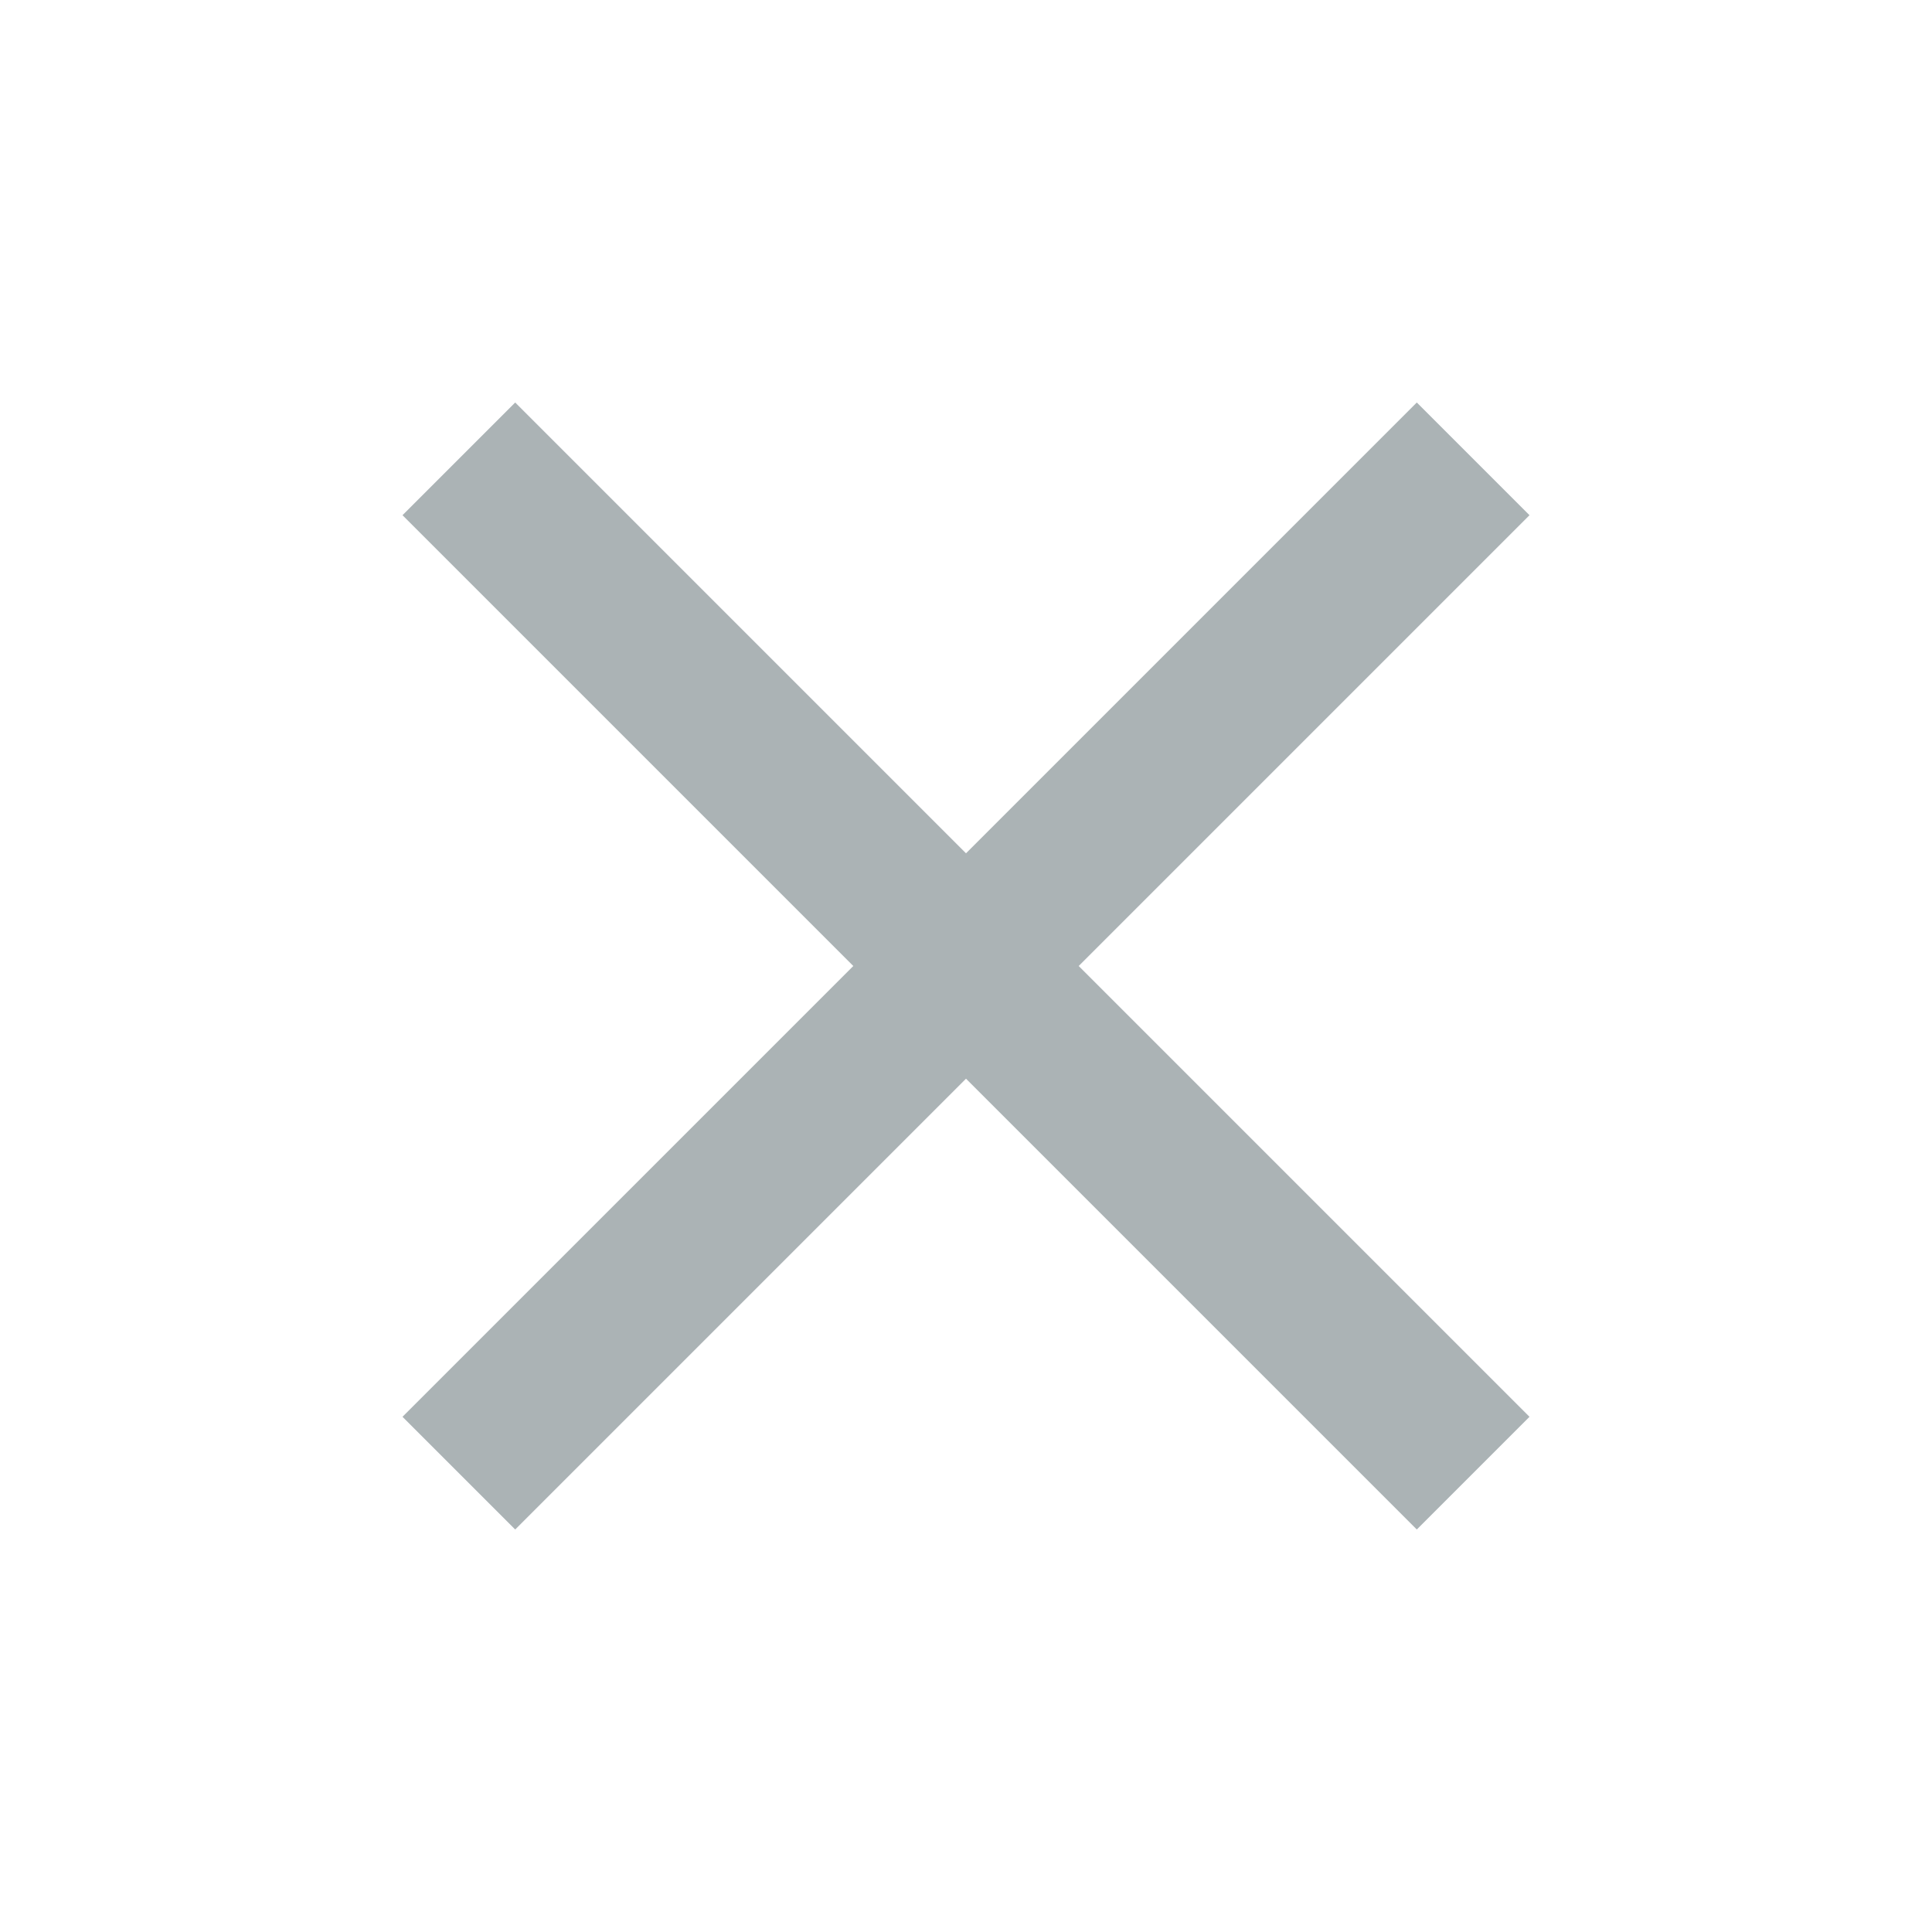
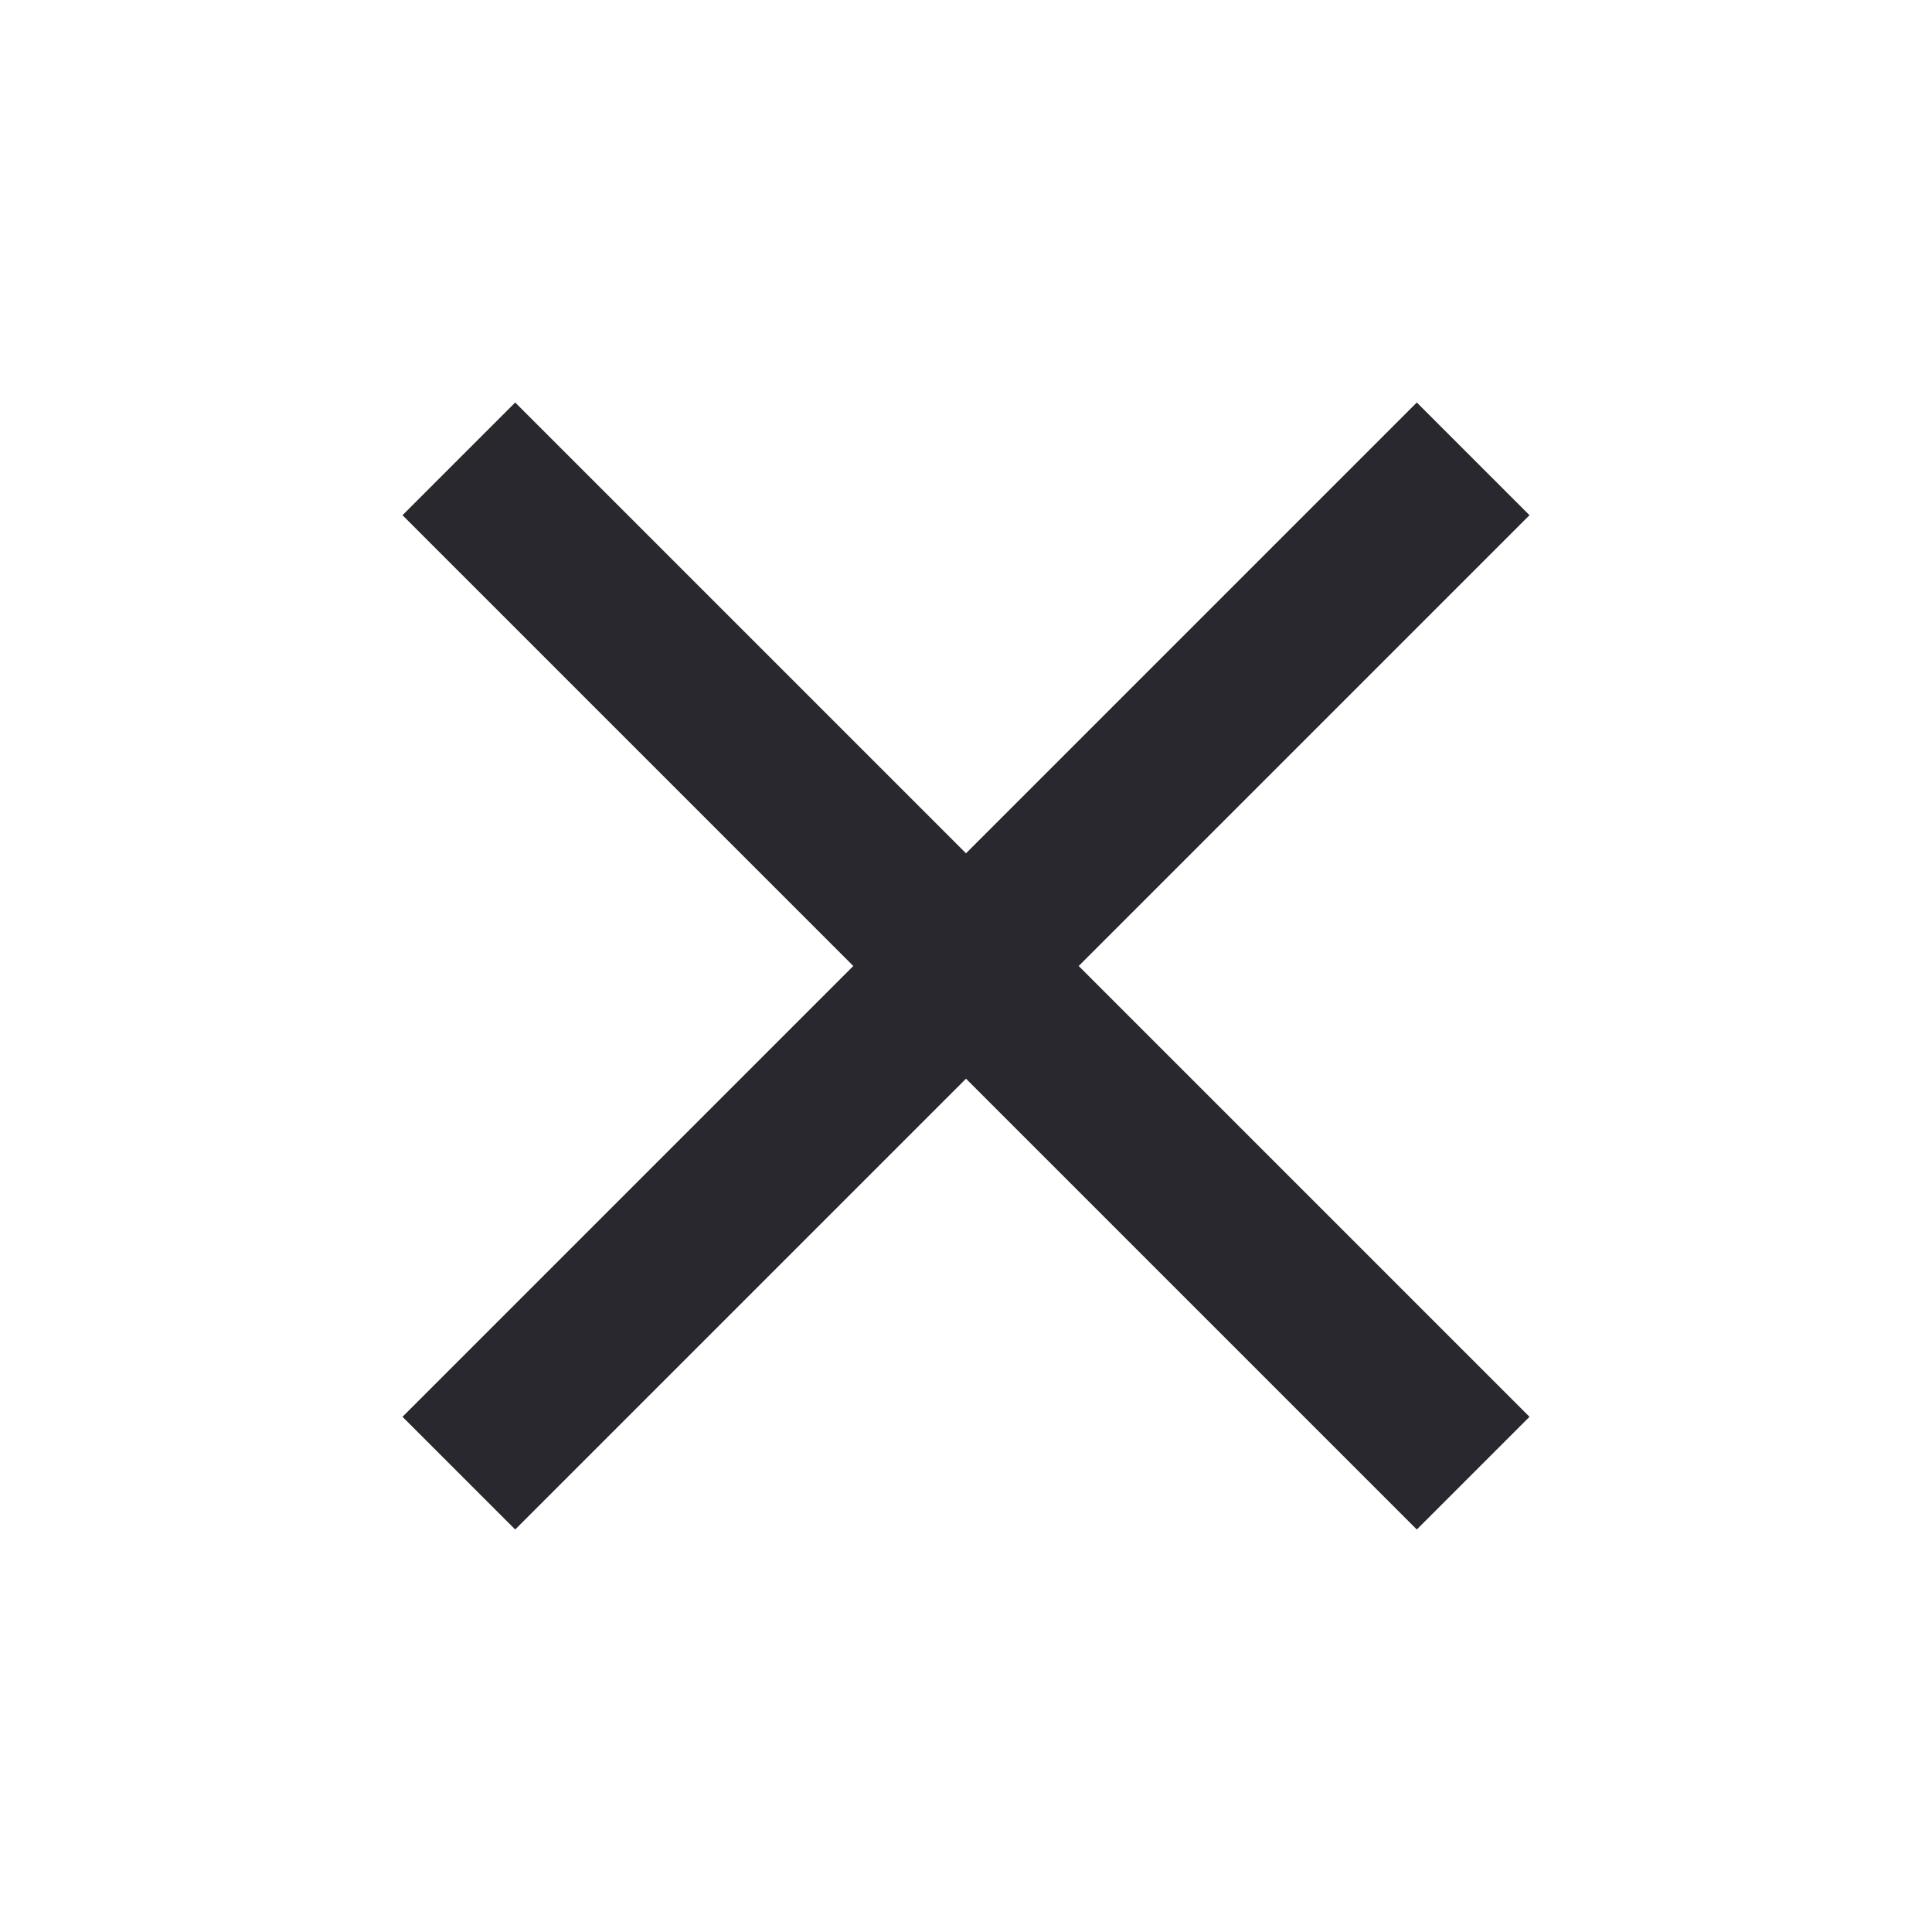
<svg xmlns="http://www.w3.org/2000/svg" width="24" height="24" viewBox="0 0 24 24" fill="none">
-   <path opacity="0.54" fill-rule="evenodd" clip-rule="evenodd" d="M19 6.4L17.6 5L12 10.6L6.4 5L5 6.4L10.6 12L5 17.6L6.4 19L12 13.4L17.6 19L19 17.6L13.4 12L19 6.4Z" fill="#647277" />
+   <path fill-rule="evenodd" clip-rule="evenodd" d="M19 6.4L17.6 5L12 10.6L6.4 5L5 6.4L10.6 12L5 17.6L6.4 19L12 13.4L17.6 19L19 17.6L13.4 12L19 6.4Z" fill="#28282E" />
</svg>
